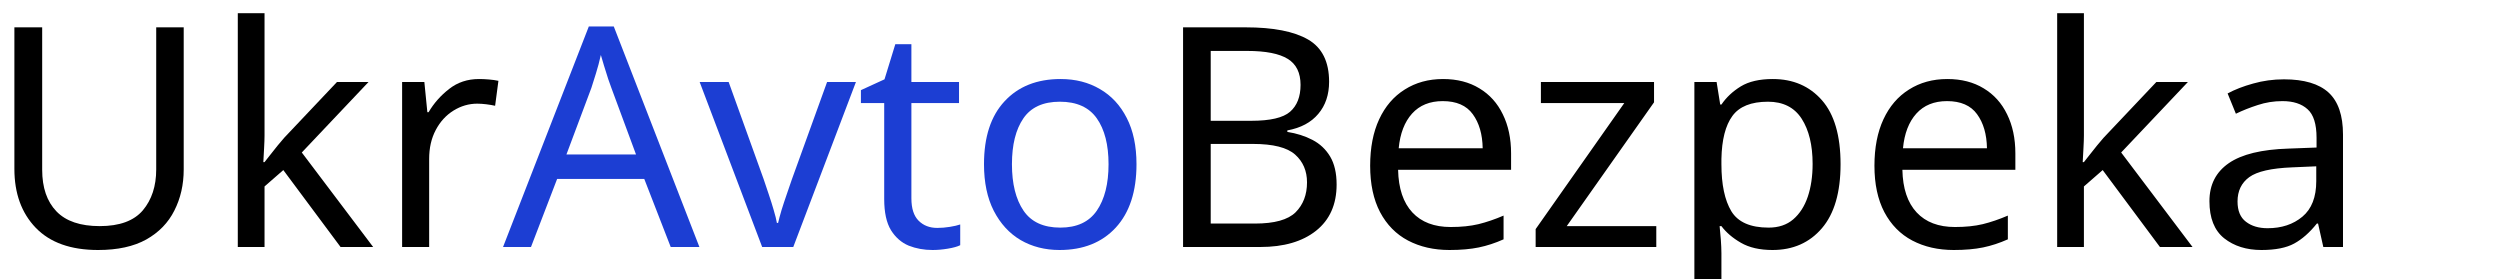
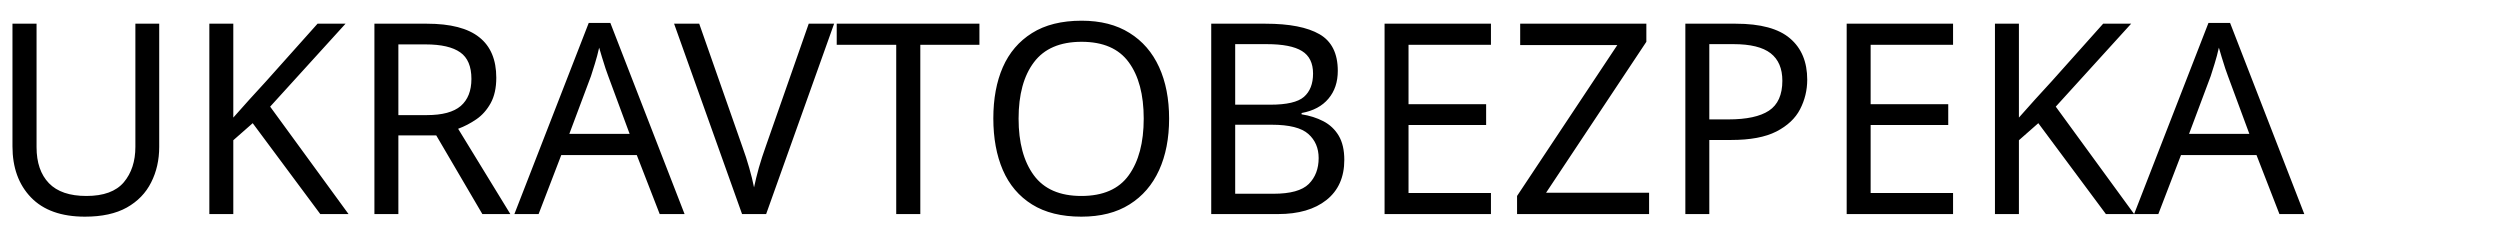
- <svg xmlns="http://www.w3.org/2000/svg" width="260" height="29" viewBox="0 0 260 29" version="1.1" id="svg3945">
+ <svg xmlns="http://www.w3.org/2000/svg" width="300" height="29" viewBox="0 0 300 29" version="1.1" id="svg3945">
  <defs id="defs3939" />
  <text xml:space="preserve" style="font-style:normal;font-weight:normal;font-size:40px;line-height:1.25;font-family:sans-serif;letter-spacing:0px;word-spacing:0px;fill:#000000;fill-opacity:1;stroke:none" x="-1.38" y="25.688" id="text3953">
-     <tspan id="tspan3951" x="-1.38" y="25.688" style="font-style:normal;font-variant:normal;font-weight:normal;font-stretch:normal;font-size:32px;font-family:sans-serif;-inkscape-font-specification:'sans-serif, Normal';font-variant-ligatures:normal;font-variant-caps:normal;font-variant-numeric:normal;font-feature-settings:normal;text-align:start;writing-mode:lr-tb;text-anchor:start">Ukr<tspan style="fill:#1c3ed3;fill-opacity:1" id="tspan4786">Avto</tspan>Bezpeka</tspan>
+     <tspan id="tspan3951" x="-1.38" y="25.688" style="font-style:normal;font-variant:normal;font-weight:normal;font-stretch:normal;font-size:32px;font-family:sans-serif;-inkscape-font-specification:'sans-serif, Normal';font-variant-ligatures:normal;font-variant-caps:normal;font-variant-numeric:normal;font-feature-settings:normal;text-align:start;writing-mode:lr-tb;text-anchor:start">UKRAVTOBEZPEKA</tspan>
  </text>
</svg>
